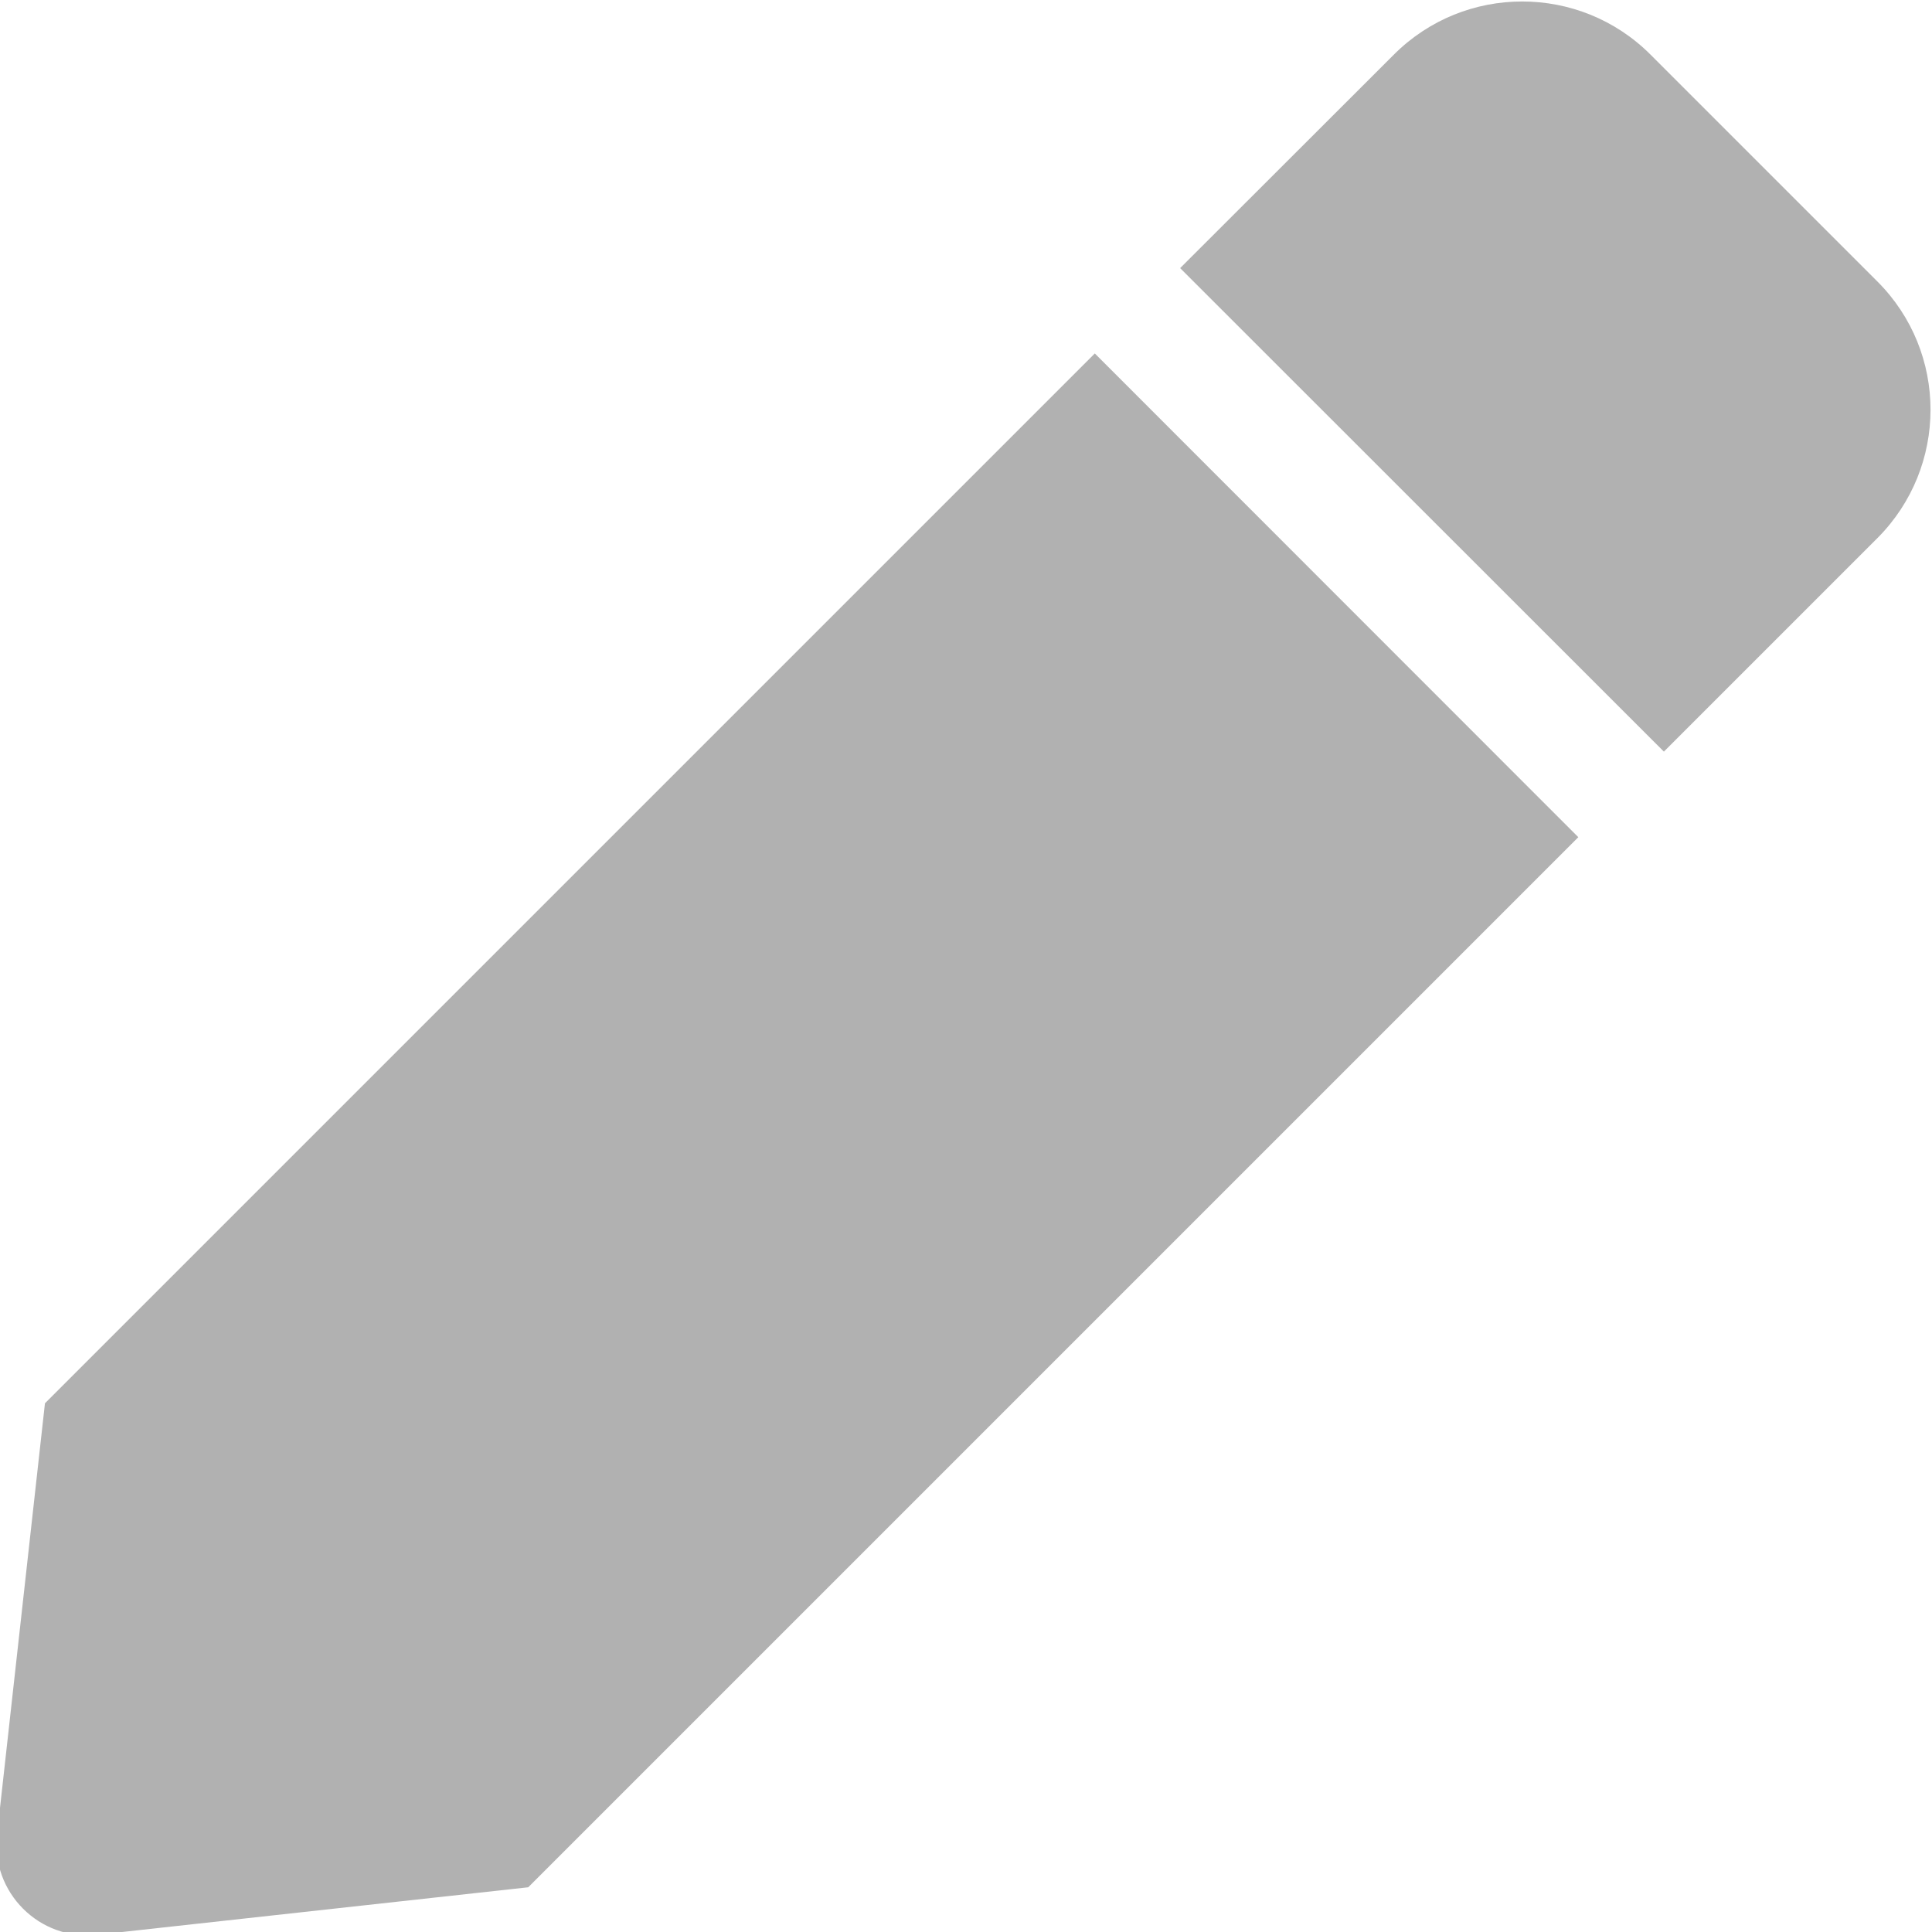
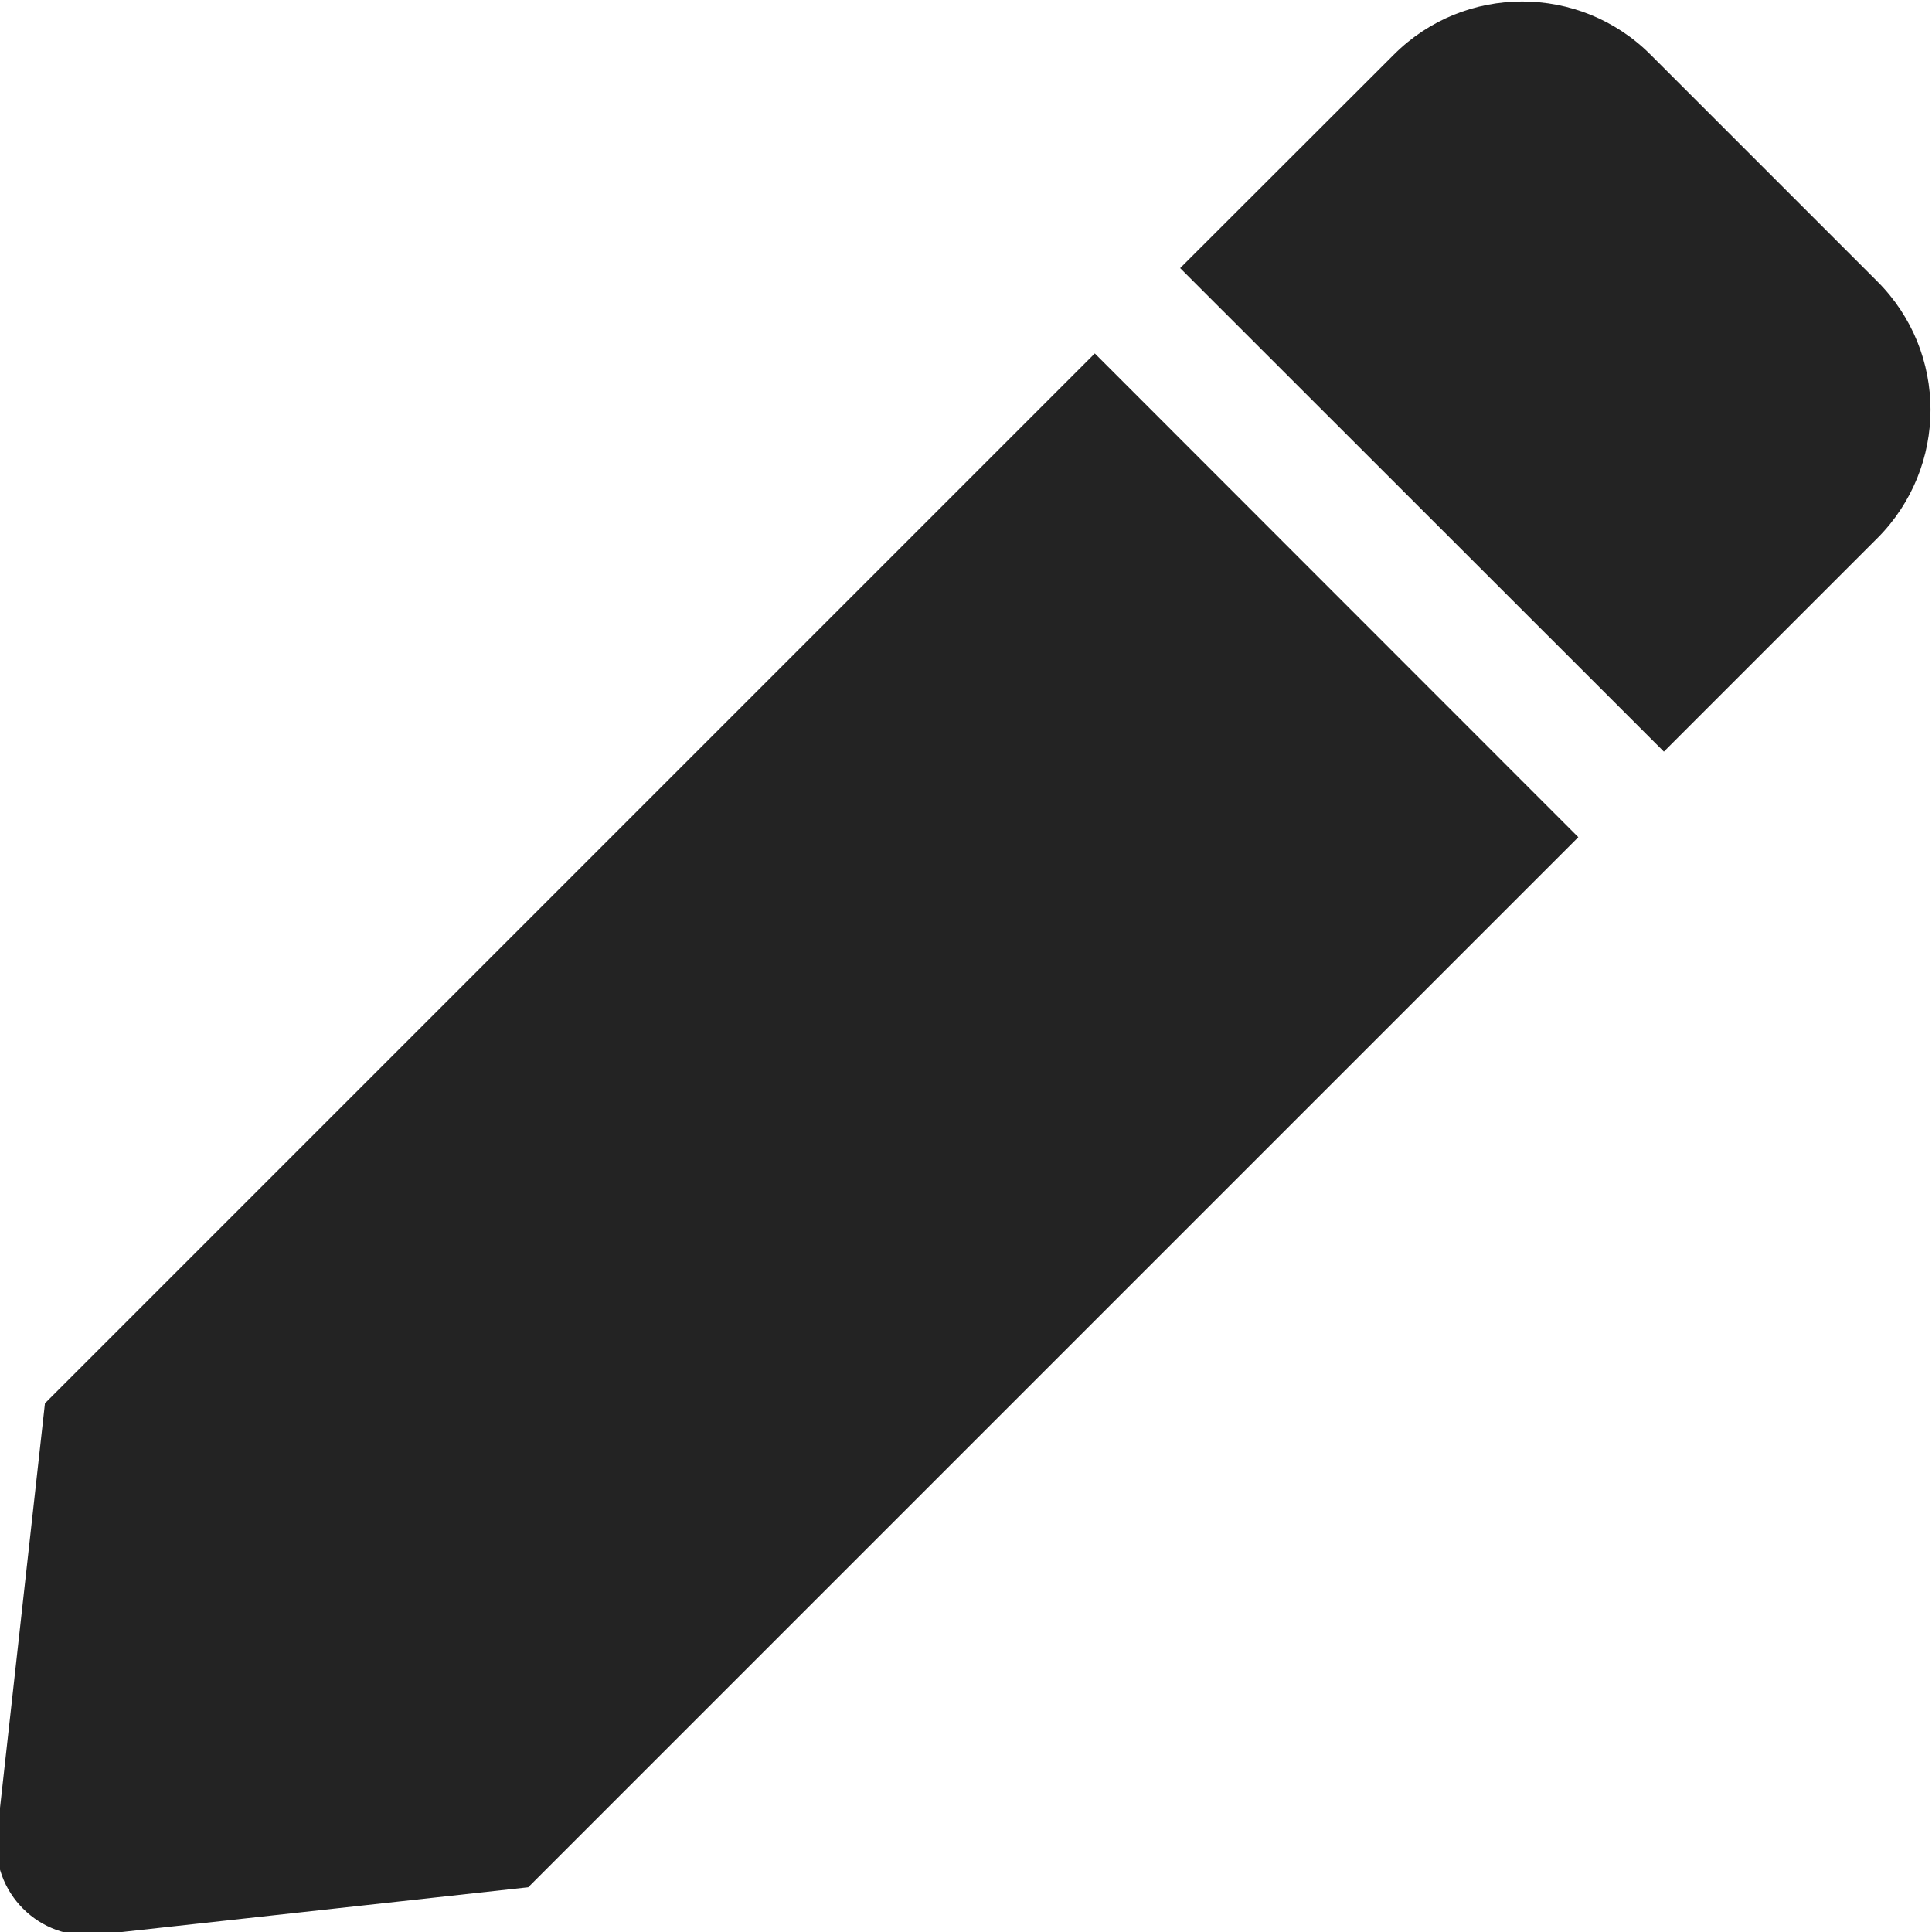
<svg xmlns="http://www.w3.org/2000/svg" width="32" height="32" viewBox="0 0 8.467 8.467" version="1.1" id="svg8">
  <defs id="defs2" />
-   <path id="path845" d="M 4.798,1.549 6.917,3.669 2.315,8.271 0.426,8.479 C 0.173,8.507 -0.041,8.293 -0.013,8.04 L 0.197,6.15 Z M 8.228,1.234 7.233,0.239 c -0.31,-0.31 -0.814,-0.31 -1.124,0 L 5.172,1.175 7.292,3.294 8.228,2.358 c 0.31,-0.311 0.31,-0.814 0,-1.124 z" style="stroke-width:0.017;fill:#b1b1b1;fill-opacity:1" />
+   <path id="path845" d="M 4.798,1.549 6.917,3.669 2.315,8.271 0.426,8.479 C 0.173,8.507 -0.041,8.293 -0.013,8.04 L 0.197,6.15 Z M 8.228,1.234 7.233,0.239 c -0.31,-0.31 -0.814,-0.31 -1.124,0 L 5.172,1.175 7.292,3.294 8.228,2.358 c 0.31,-0.311 0.31,-0.814 0,-1.124 z" style="stroke-width:0.017;fill:#232323;fill-opacity:1" />
</svg>
